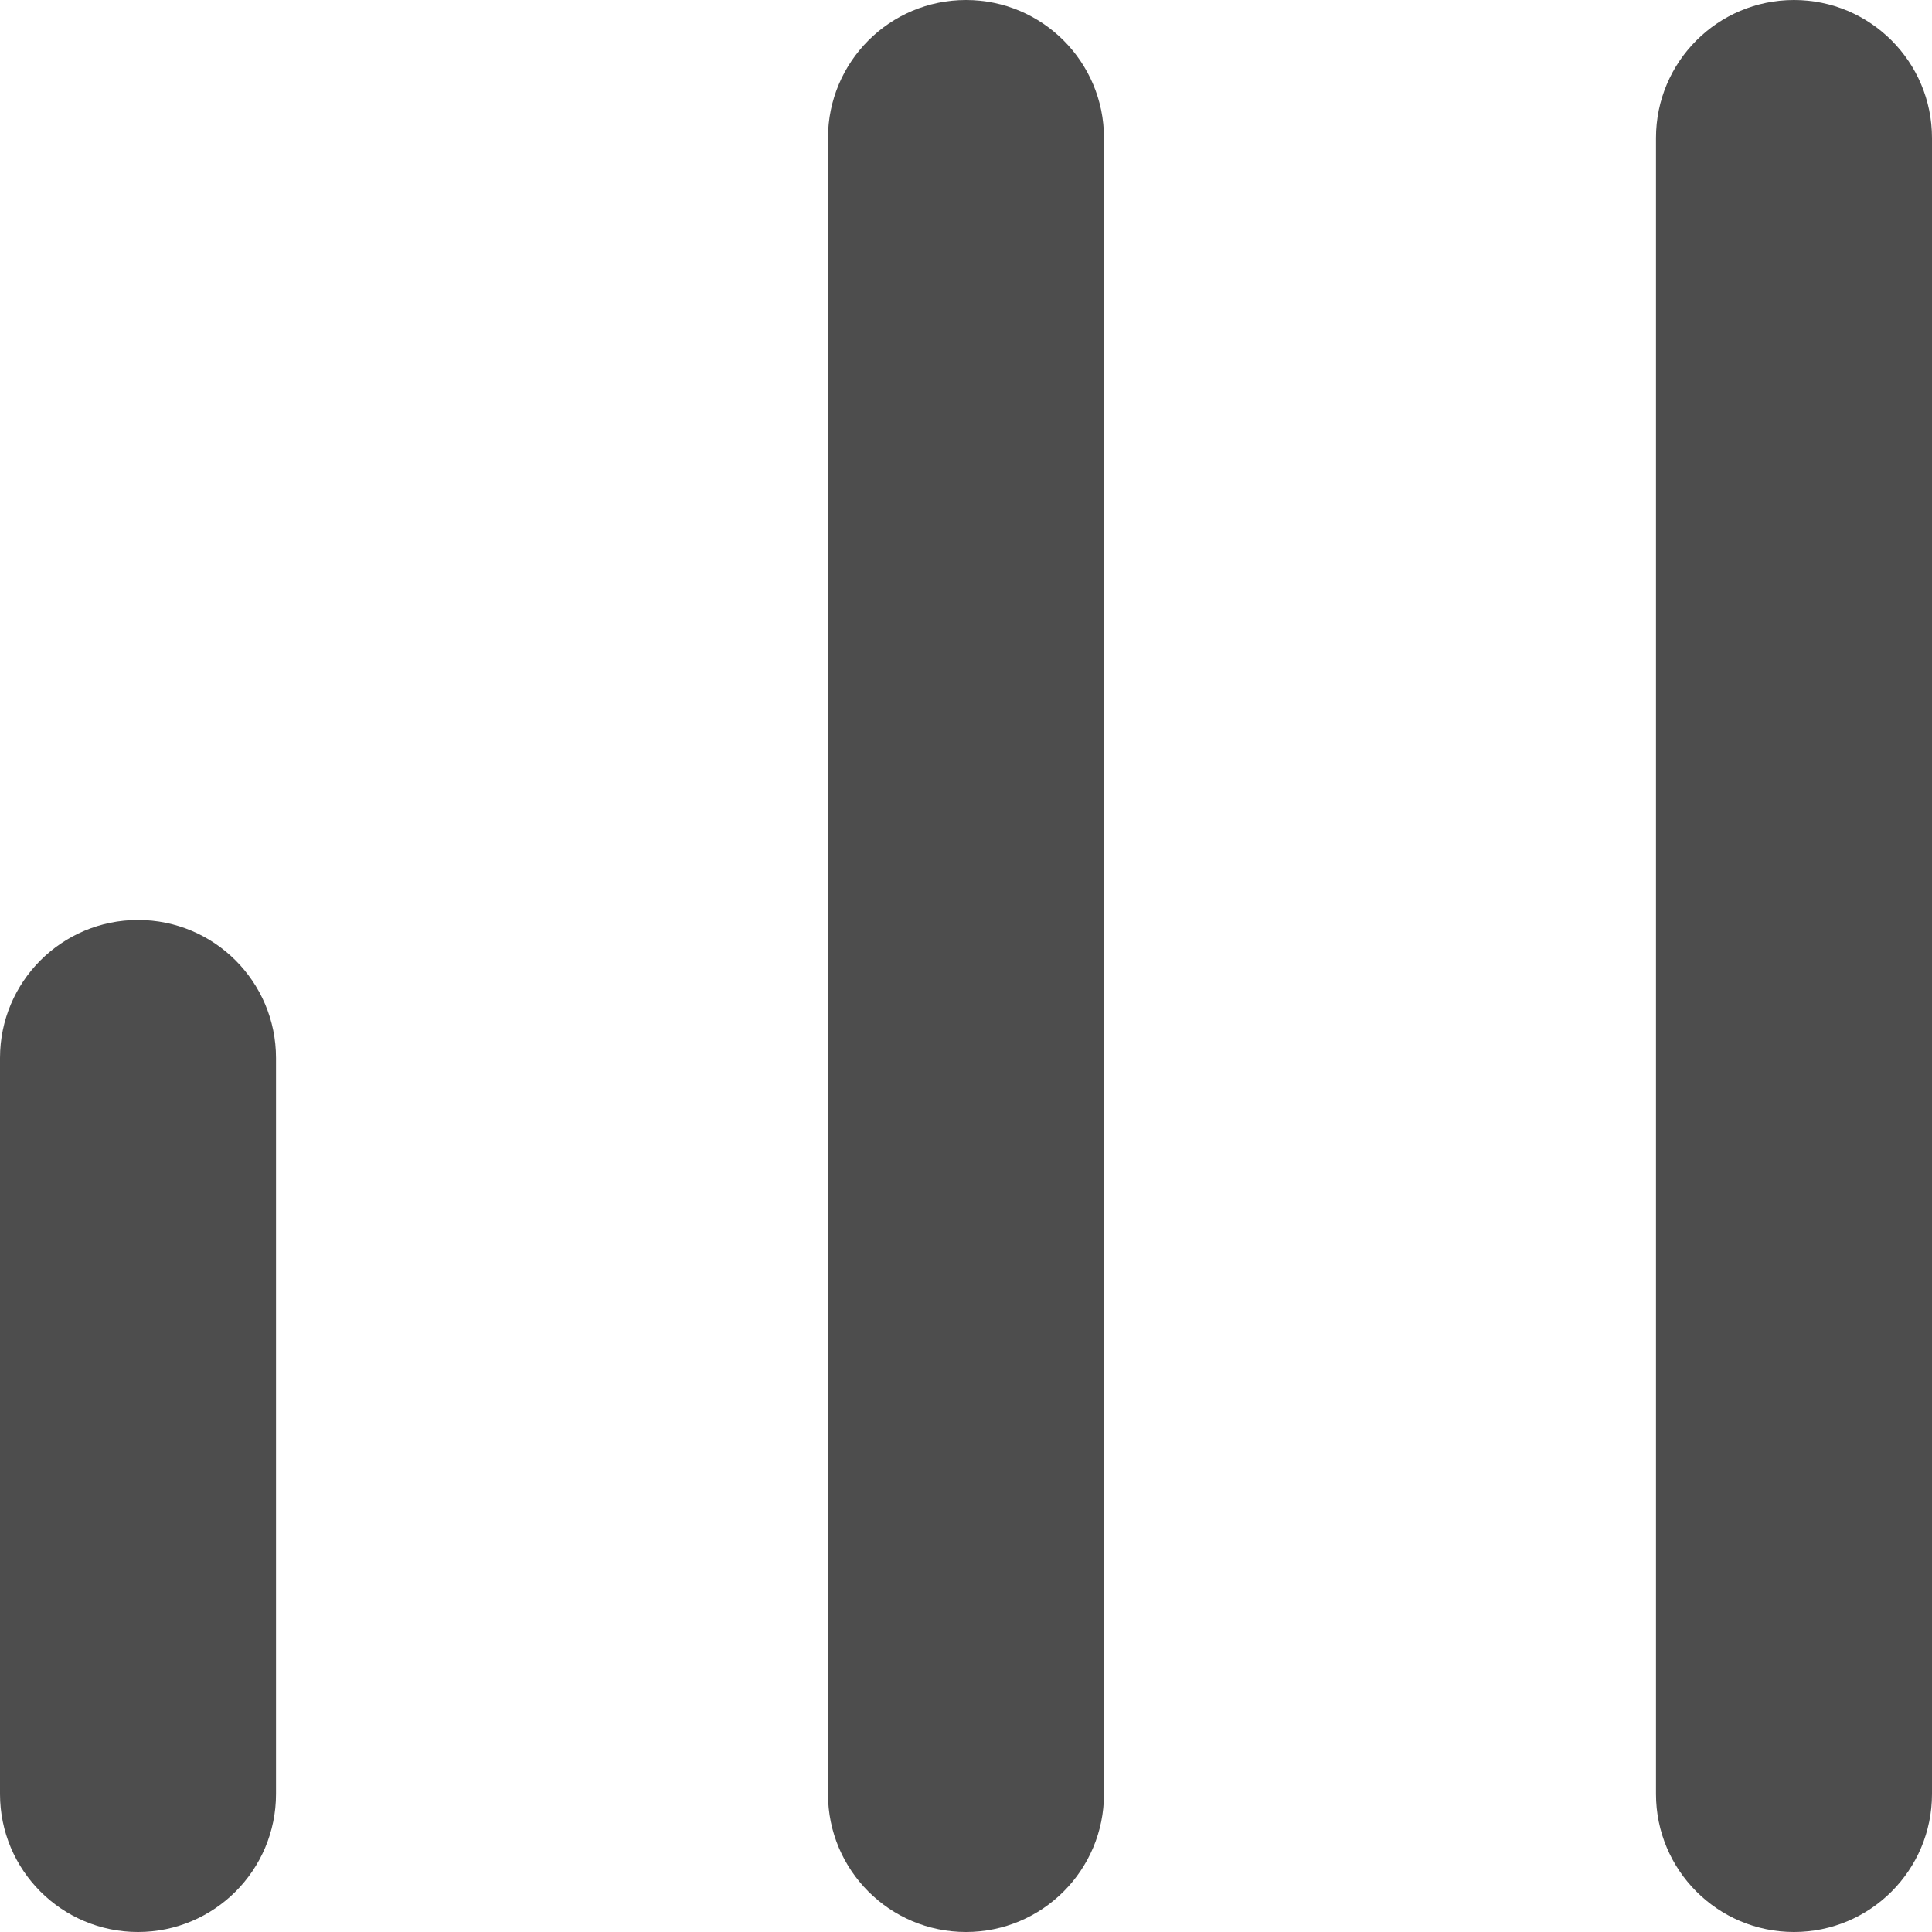
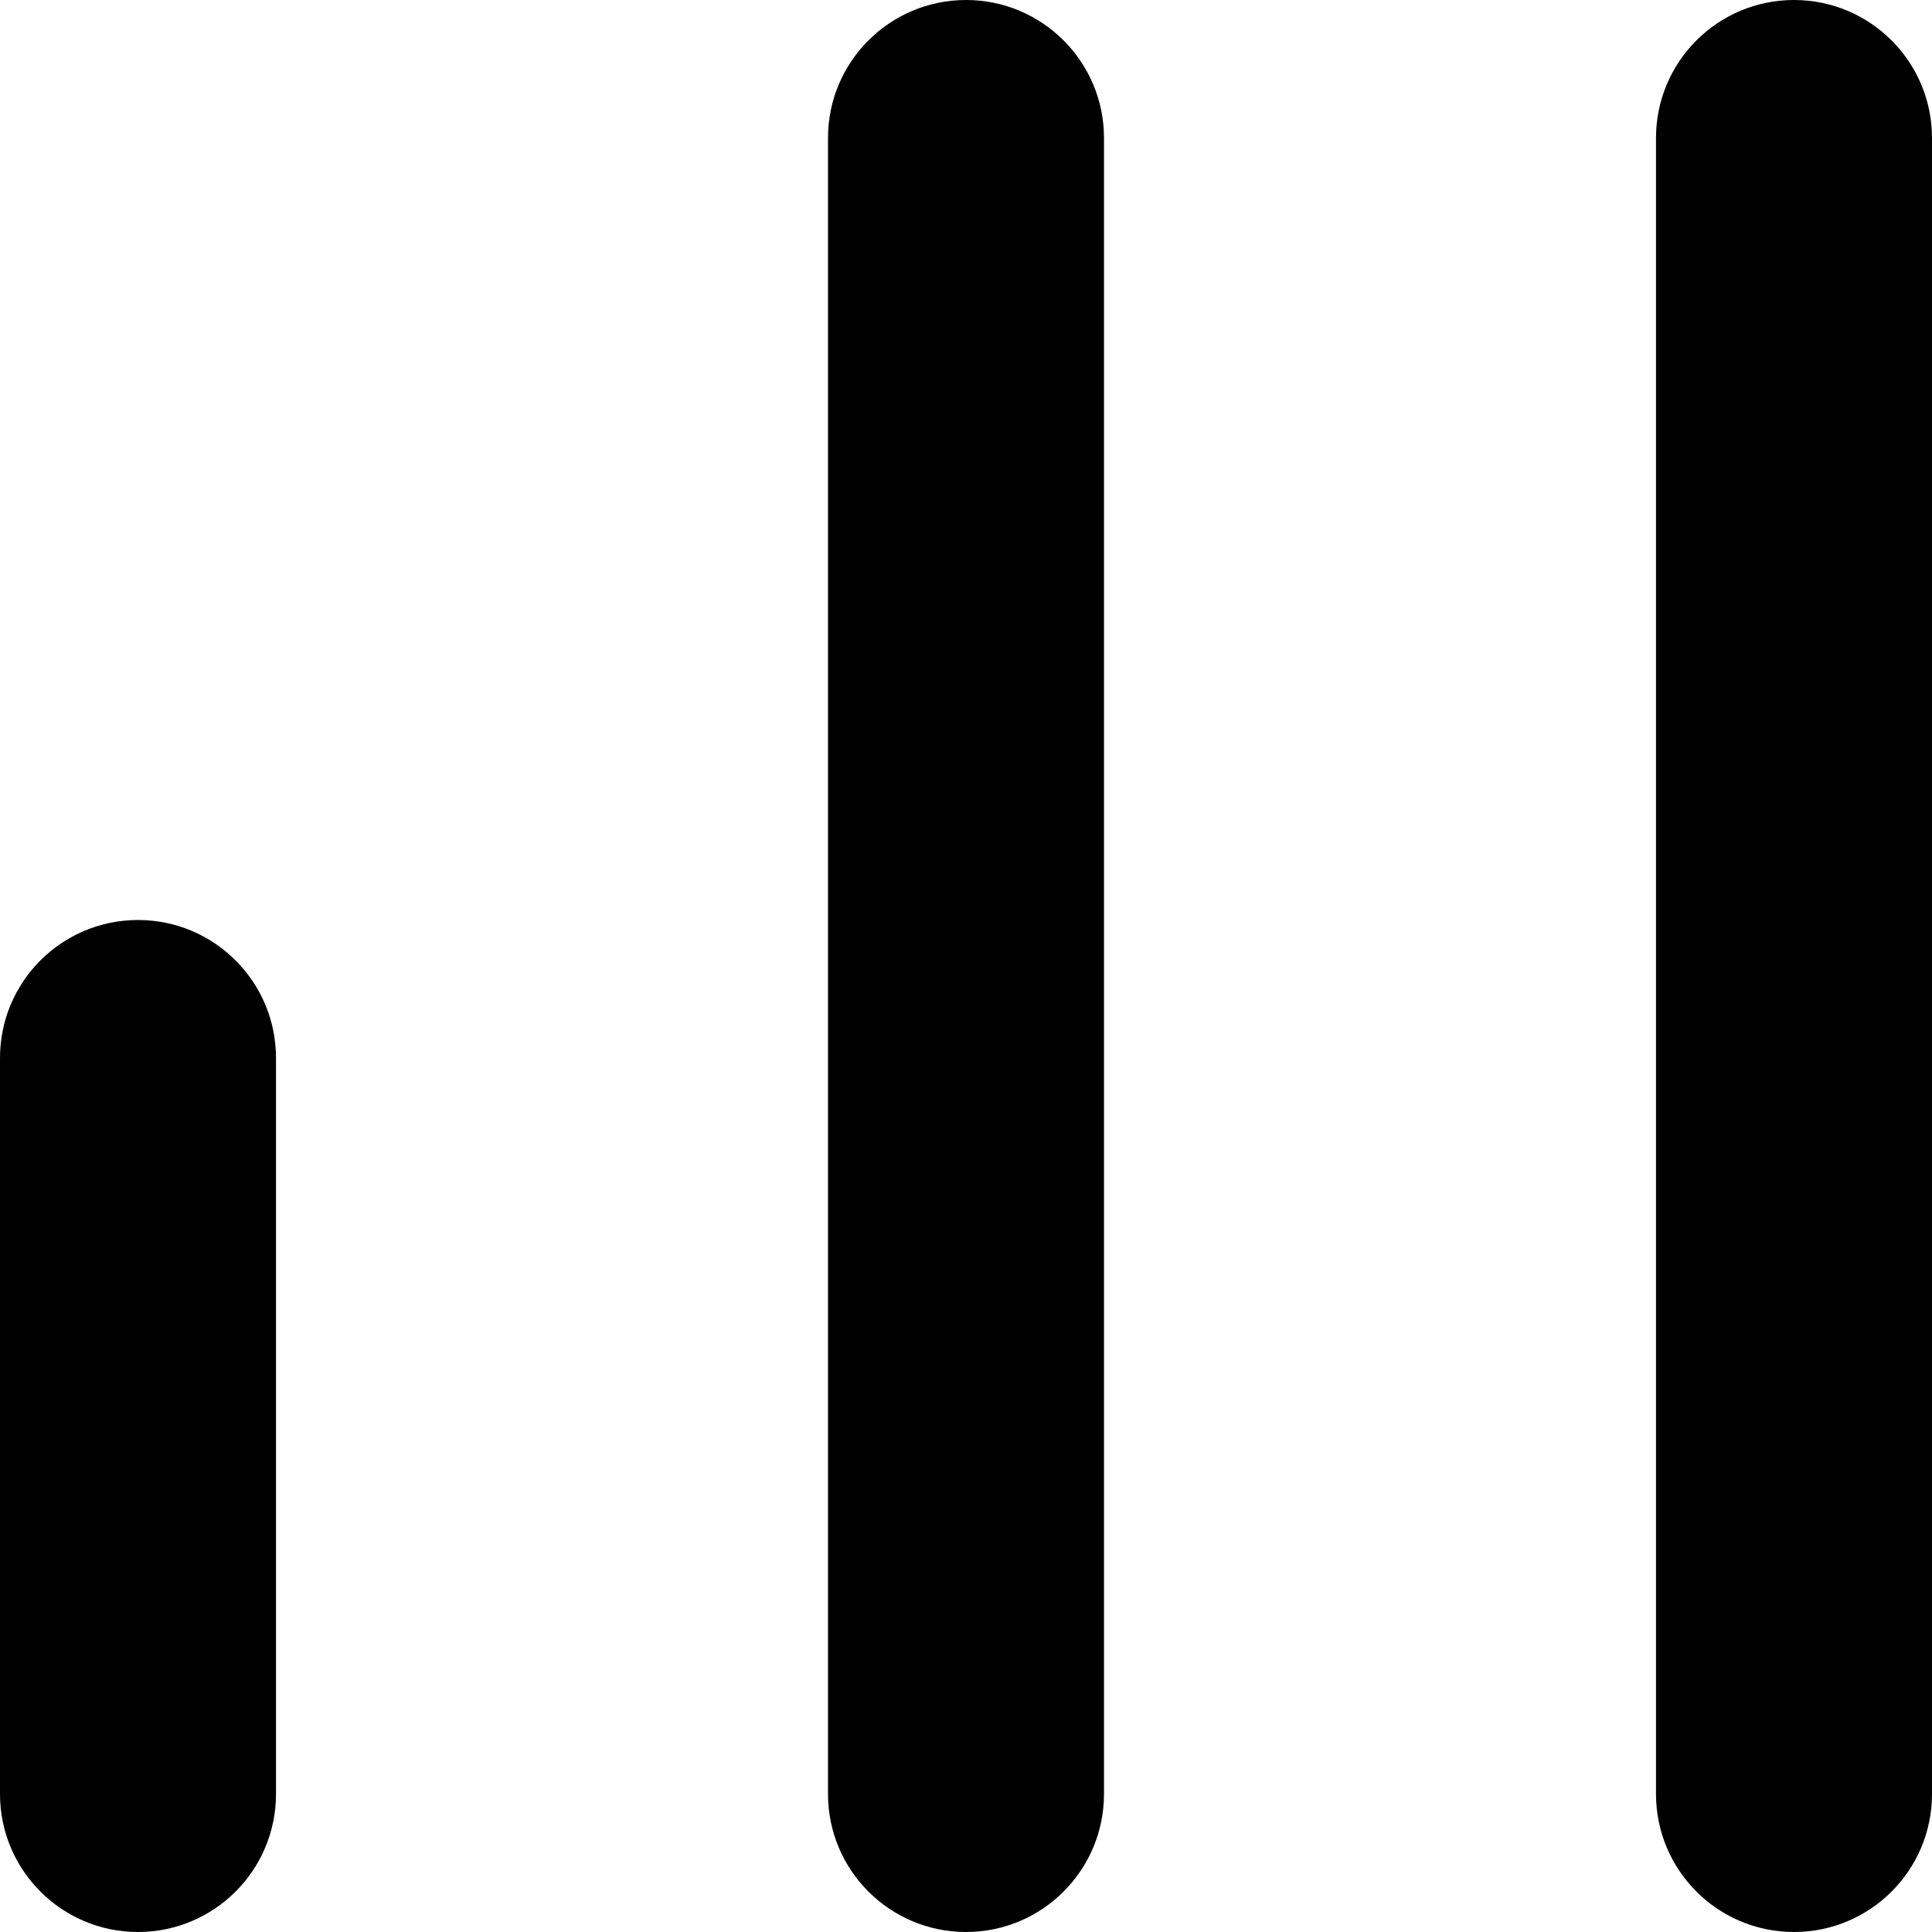
- <svg xmlns="http://www.w3.org/2000/svg" width="21" height="21" fill="none">
-   <rect y="10" width="3" height="11" rx="1.5" fill="#4D4D4D" />
-   <rect x="9" width="3" height="21" rx="1.5" fill="#4D4D4D" />
-   <rect x="18" width="3" height="21" rx="1.5" fill="#4D4D4D" />
+ <svg xmlns="http://www.w3.org/2000/svg" width="21" height="21" viewBox="0 0 21 21" fill="none">
+   <rect y="10" width="3" height="11" rx="1.5" fill="currentColor" />
+   <rect x="9" width="3" height="21" rx="1.5" fill="currentColor" />
+   <rect x="18" width="3" height="21" rx="1.5" fill="currentColor" />
</svg>
